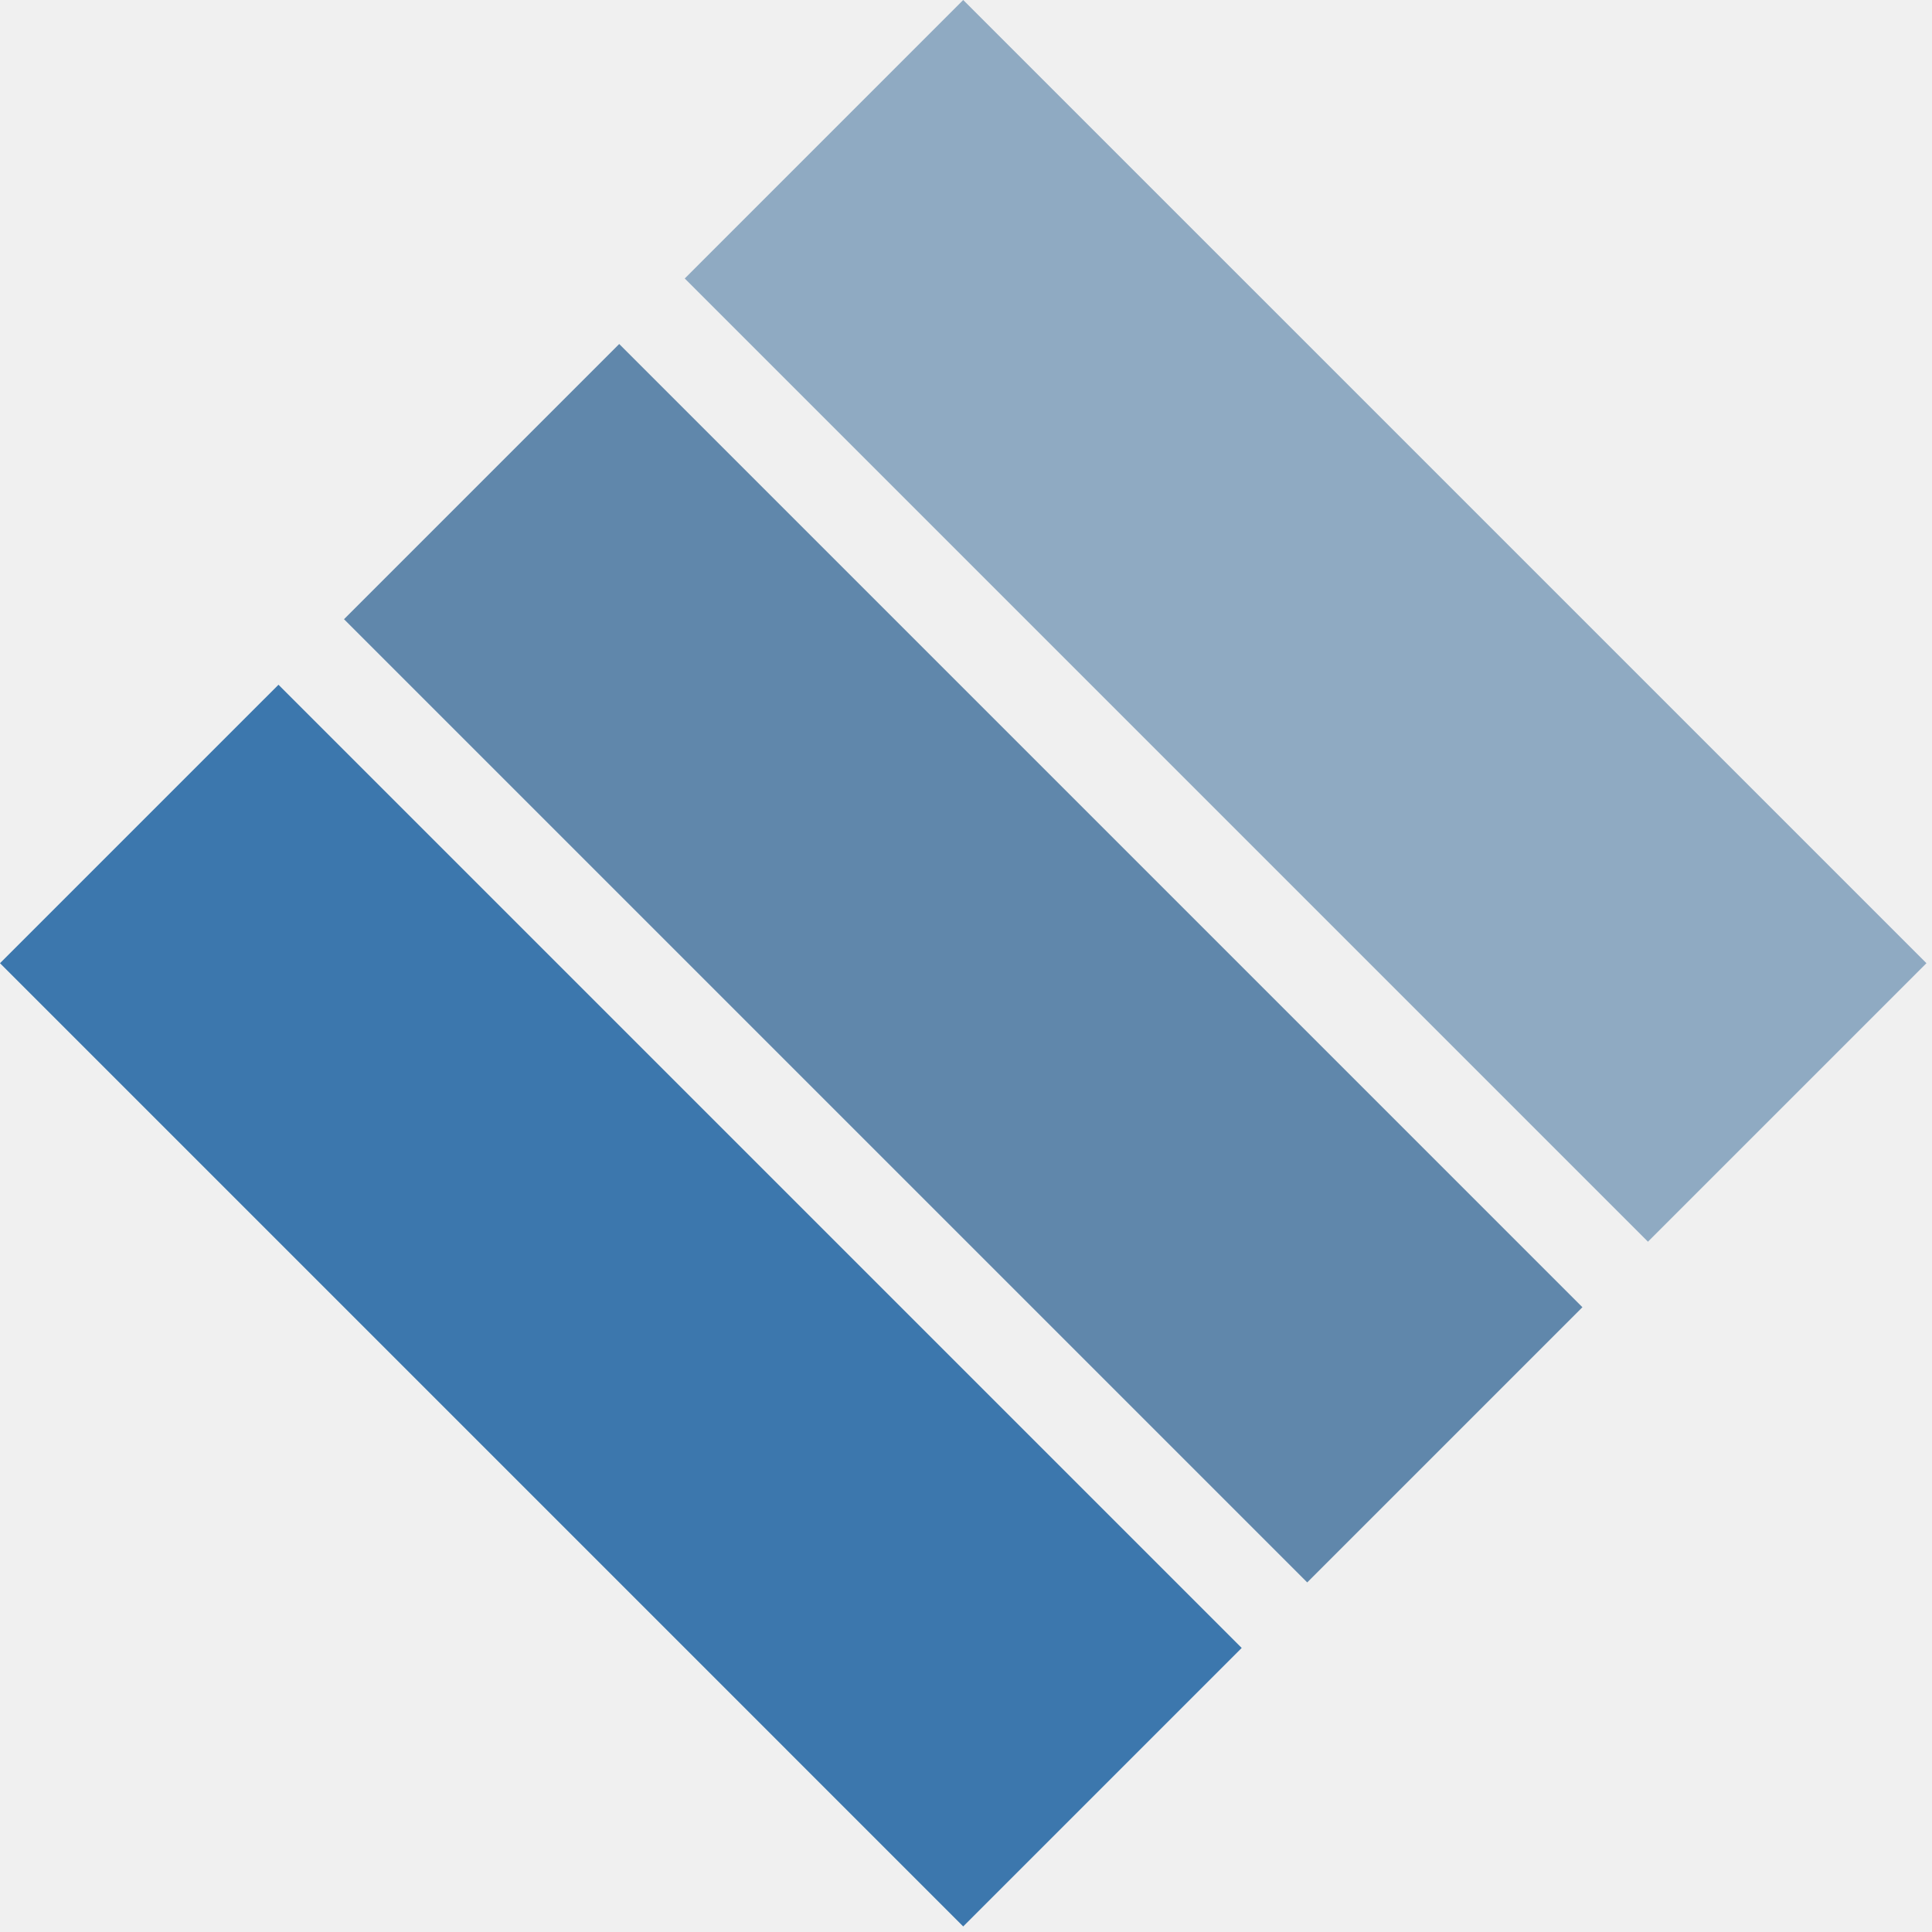
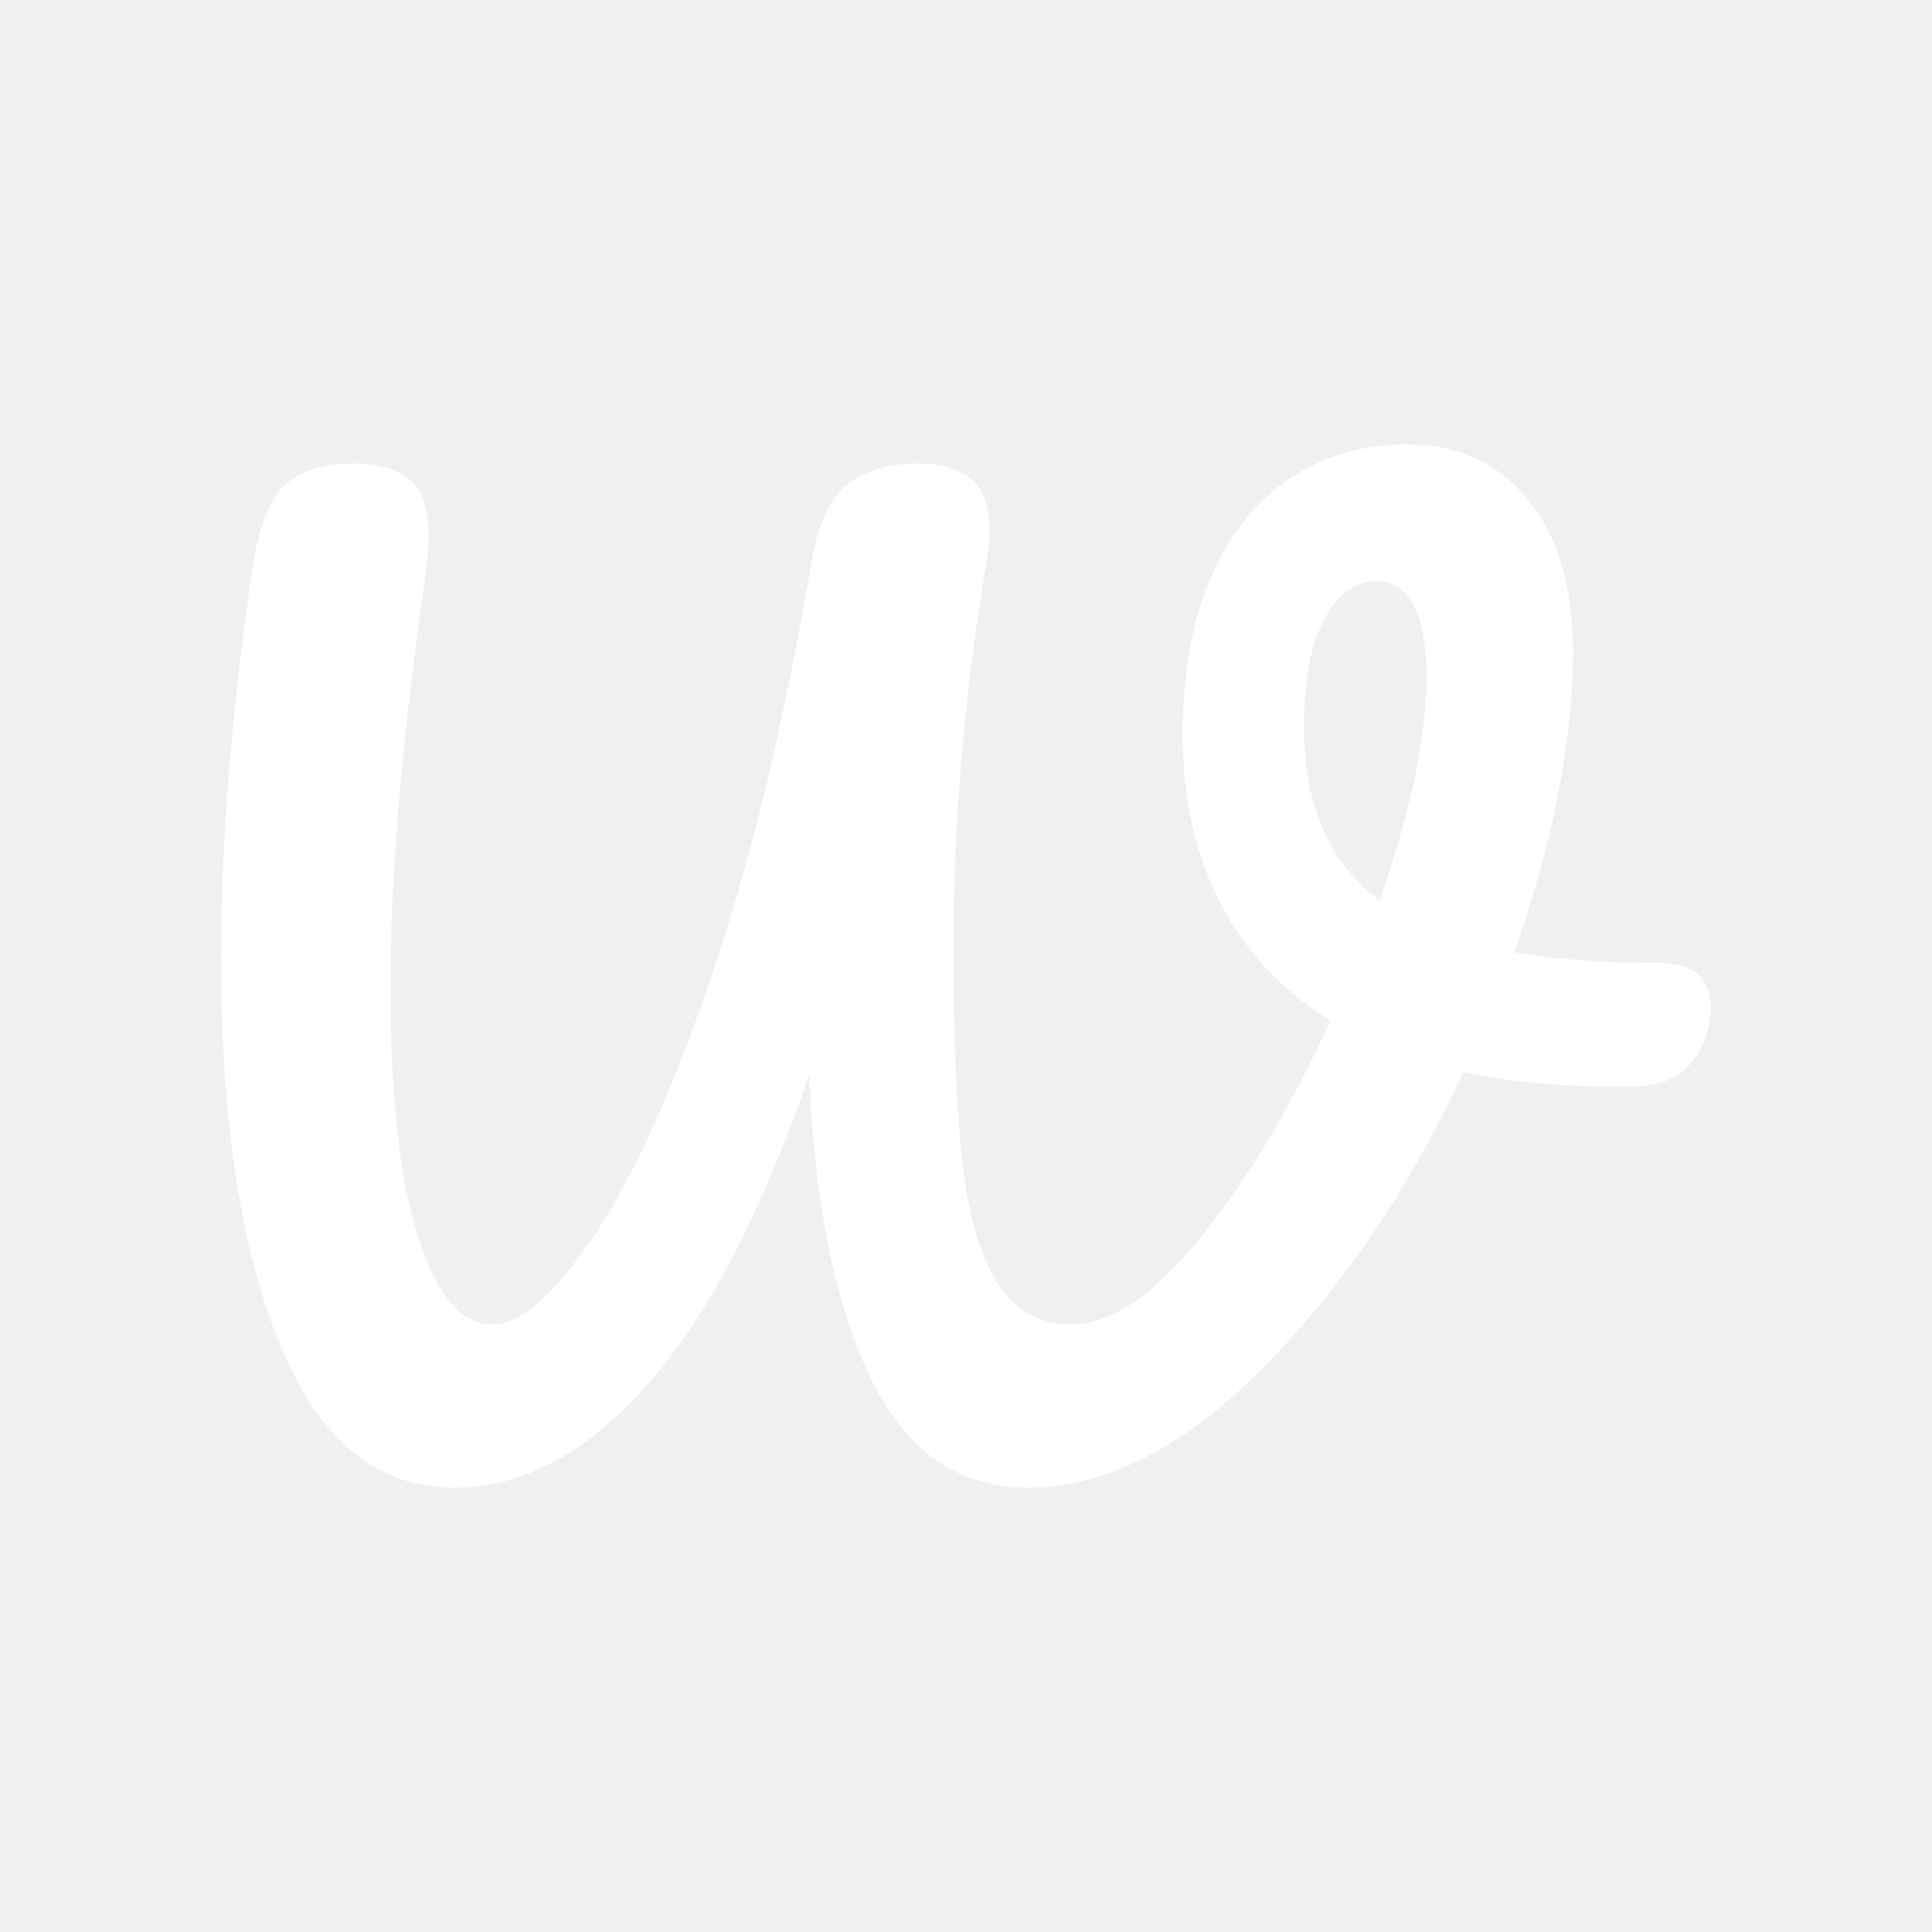
- <svg xmlns="http://www.w3.org/2000/svg" width="217" height="217" viewBox="0 0 217 217" fill="none">
-   <path d="M0 108.187L31.279 76.909L85.372 131.002L139.466 185.096L108.187 216.375L54.094 162.281L0 108.187Z" fill="#3C77AD" />
-   <path d="M38.638 69.549L69.549 38.638L123.643 92.732L177.736 146.826L146.826 177.736L92.732 123.643L38.638 69.549Z" fill="#6087AB" />
-   <path d="M76.909 31.279L108.187 -7.98106e-05L216.375 108.187L185.096 139.466L76.909 31.279Z" fill="#8FAAC2" />
+ <svg xmlns="http://www.w3.org/2000/svg" id="Capa_2" data-name="Capa 2" viewBox="0 0 1080 1080">
+   <defs>
+     <style>
+       .cls-1 {
+         fill: #fff;
+       }
+     </style>
+   </defs>
+   <path class="cls-1" d="M949.38,545.04c4.7,4.48,7.05,10.29,7.05,17.45,0,11.64-3.47,21.93-10.4,30.87-6.94,8.95-17.79,13.65-32.55,14.09-35.35.45-67.11-2.23-95.3-8.06-31.32,66.67-69.02,122.04-113.08,166.1-44.07,44.07-87.58,66.11-130.53,66.11-39.37,0-68.9-20.91-88.59-62.75-19.69-41.83-30.87-97.87-33.56-168.12-26.84,77.85-57.16,135.8-90.94,173.82-33.79,38.03-69.69,57.04-107.71,57.04-42.95,0-75.4-26.73-97.31-80.2-21.93-53.46-32.88-125.38-32.88-215.76,0-65.77,5.81-138.02,17.45-216.77,3.13-22.37,8.83-37.92,17.11-46.64,8.27-8.72,21.36-13.09,39.26-13.09,13.42,0,23.83,2.92,31.21,8.72,7.38,5.82,11.07,16.56,11.07,32.22,0,3.13-.45,9.17-1.34,18.12-13.42,91.72-20.13,169.79-20.13,234.22,0,59.96,5.14,106.26,15.44,138.92,10.29,32.66,24.16,48.99,41.61,48.99,15.66,0,34.56-16.45,56.71-49.33,22.15-32.88,44.18-81.64,66.11-146.3,21.92-64.65,40.49-141.71,55.7-231.2,3.58-20.57,10.17-34.78,19.8-42.62,9.62-7.82,22.7-11.74,39.26-11.74,13.86,0,24.04,3.02,30.54,9.06,6.48,6.04,9.73,15.1,9.73,27.18,0,7.16-.45,12.75-1.34,16.78-12.53,72.93-18.79,145.86-18.79,218.78,0,49.66,1.68,89.26,5.03,118.79,3.36,29.53,9.84,52.01,19.46,67.44,9.62,15.44,23.59,23.16,41.94,23.16,21.48,0,45.41-16.21,71.81-48.65,26.4-32.43,50.55-72.82,72.48-121.14-27.3-17-47.88-39.03-61.74-66.1-13.87-27.07-20.8-58.27-20.8-93.62s5.47-65.2,16.44-89.59c10.96-24.38,25.94-42.62,44.96-54.7,19.01-12.08,40.15-18.12,63.42-18.12,28.63,0,51.34,10.3,68.12,30.87,16.78,20.58,25.17,48.77,25.17,84.56,0,50.57-10.97,106.71-32.89,168.45,22.82,4.03,49.66,6.04,80.53,6.04,10.29,0,17.79,2.24,22.48,6.71ZM771.2,503.43c17.45-50.1,26.17-91.49,26.17-124.16,0-18.79-2.46-32.55-7.38-41.27-4.93-8.73-11.64-13.09-20.13-13.09-12.08,0-21.93,7.04-29.53,21.14-7.61,14.09-11.41,34.12-11.41,60.07,0,43.85,14.09,76.29,42.28,97.31Z" />
</svg>
